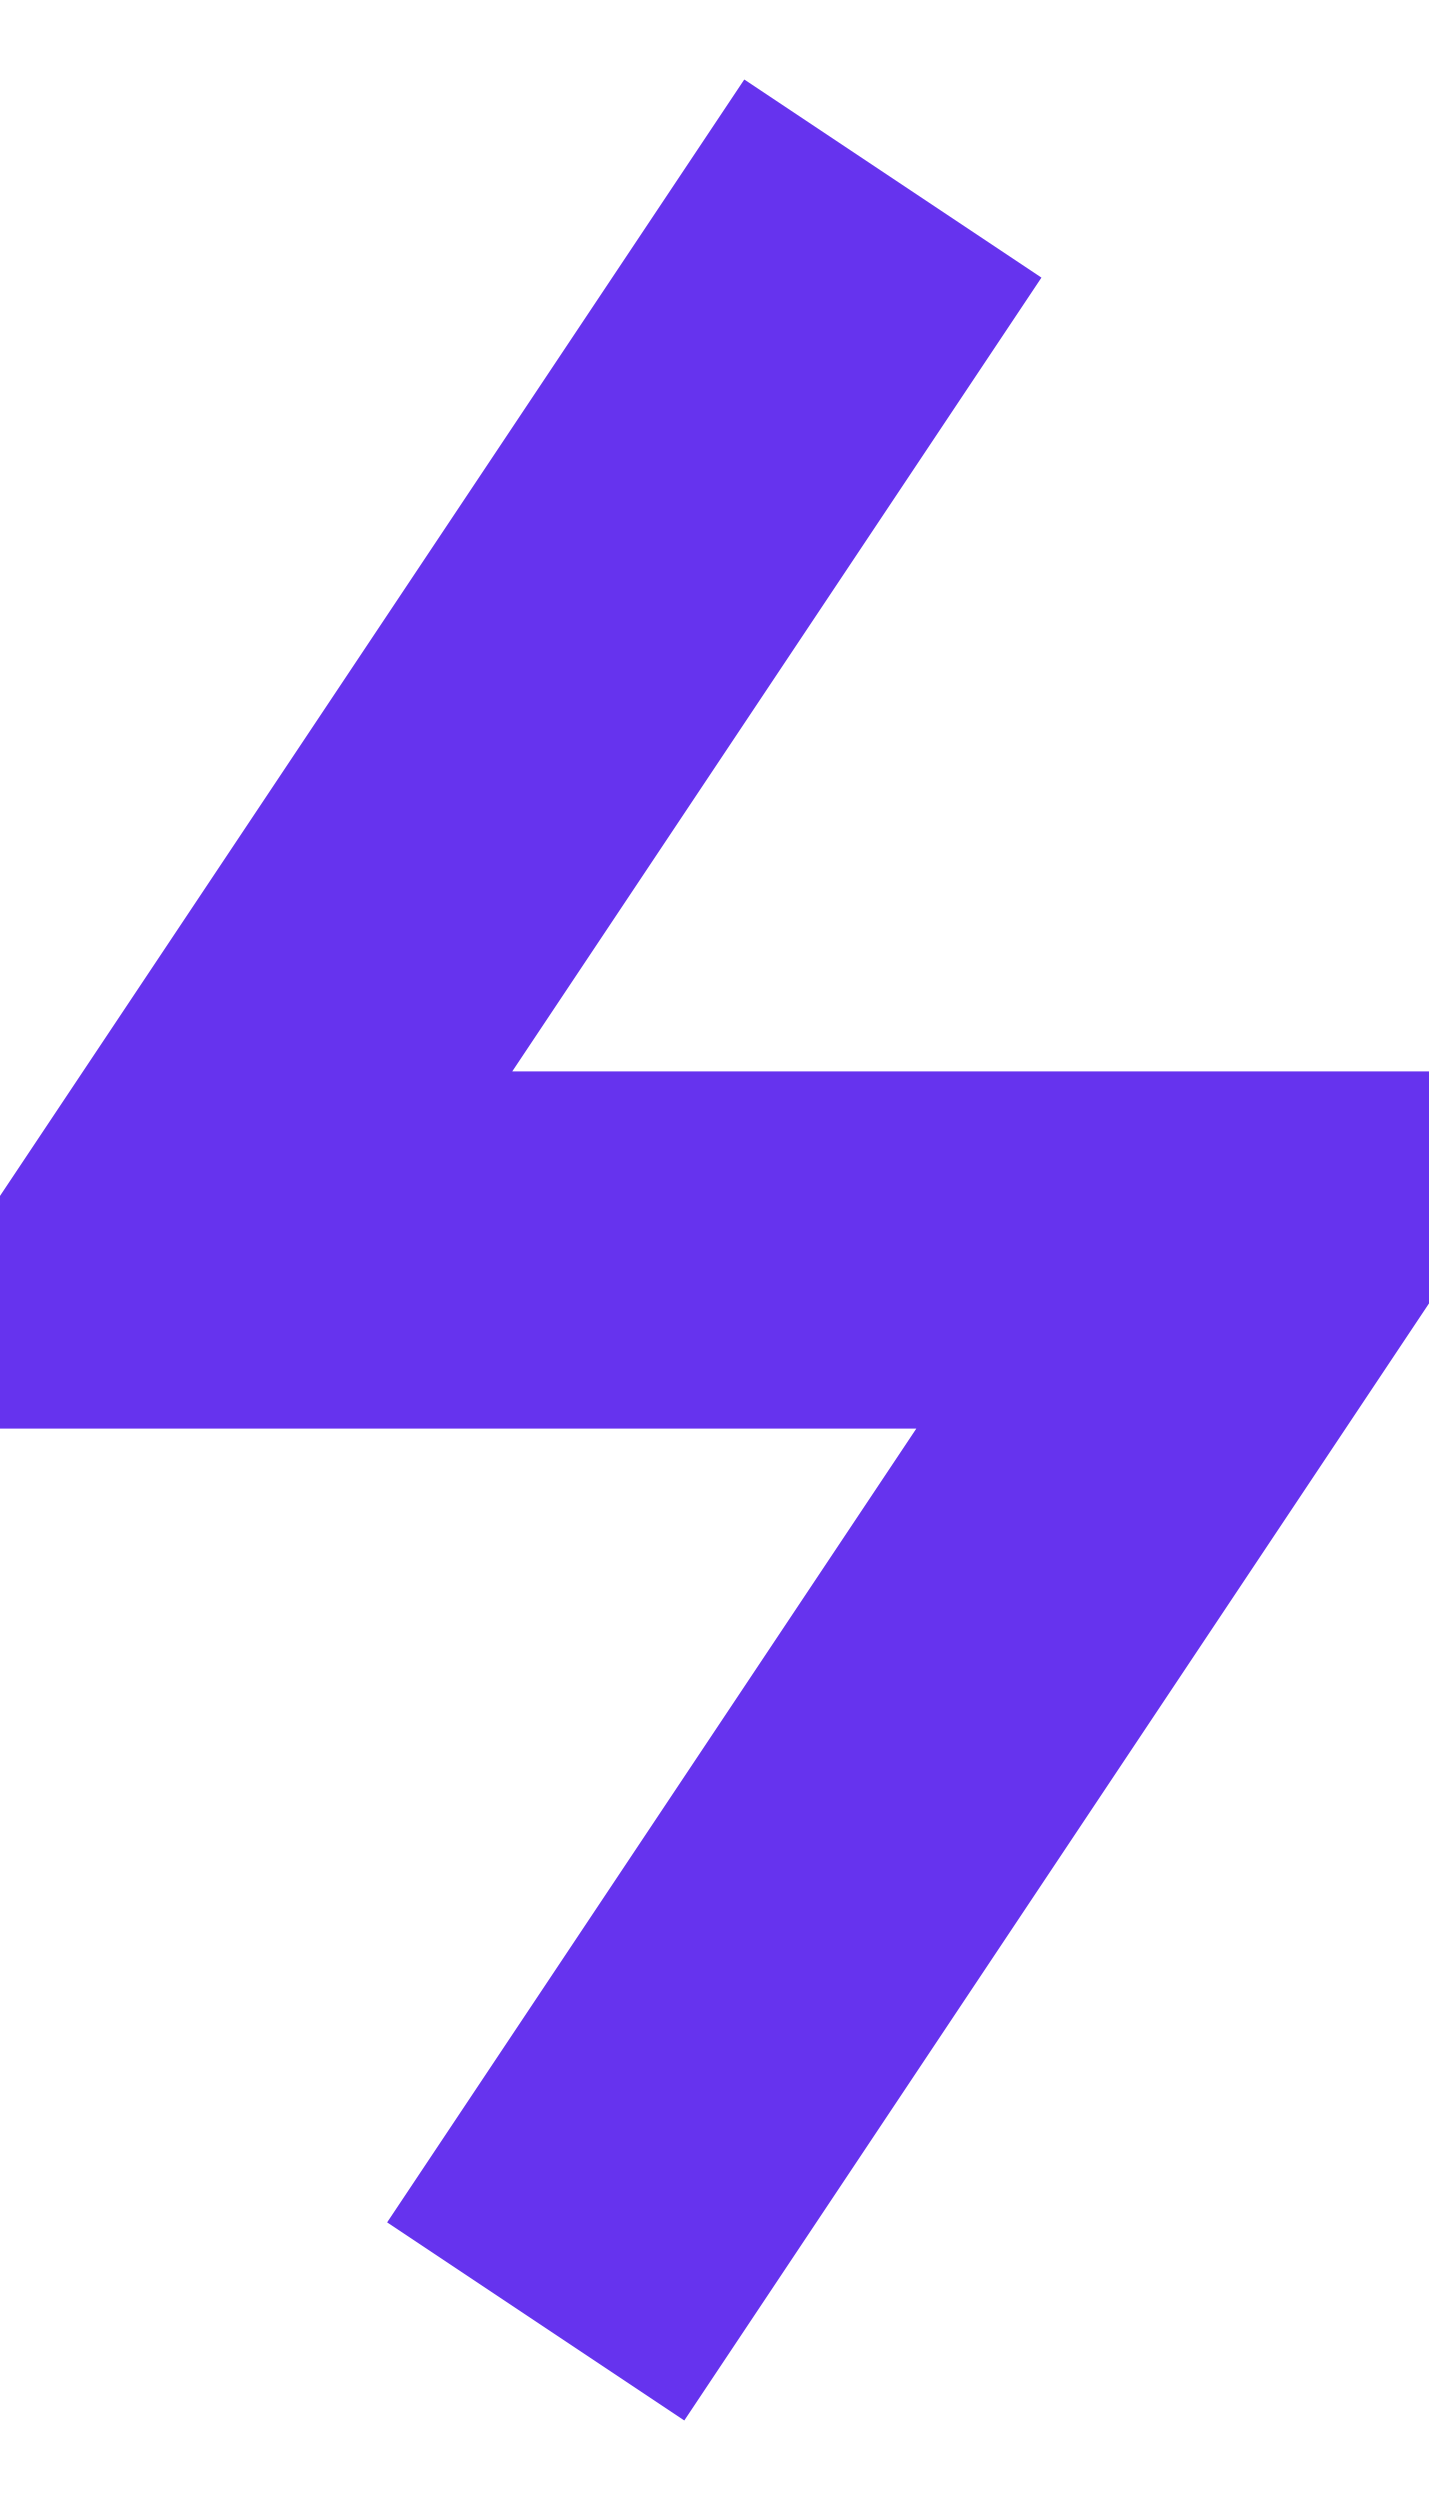
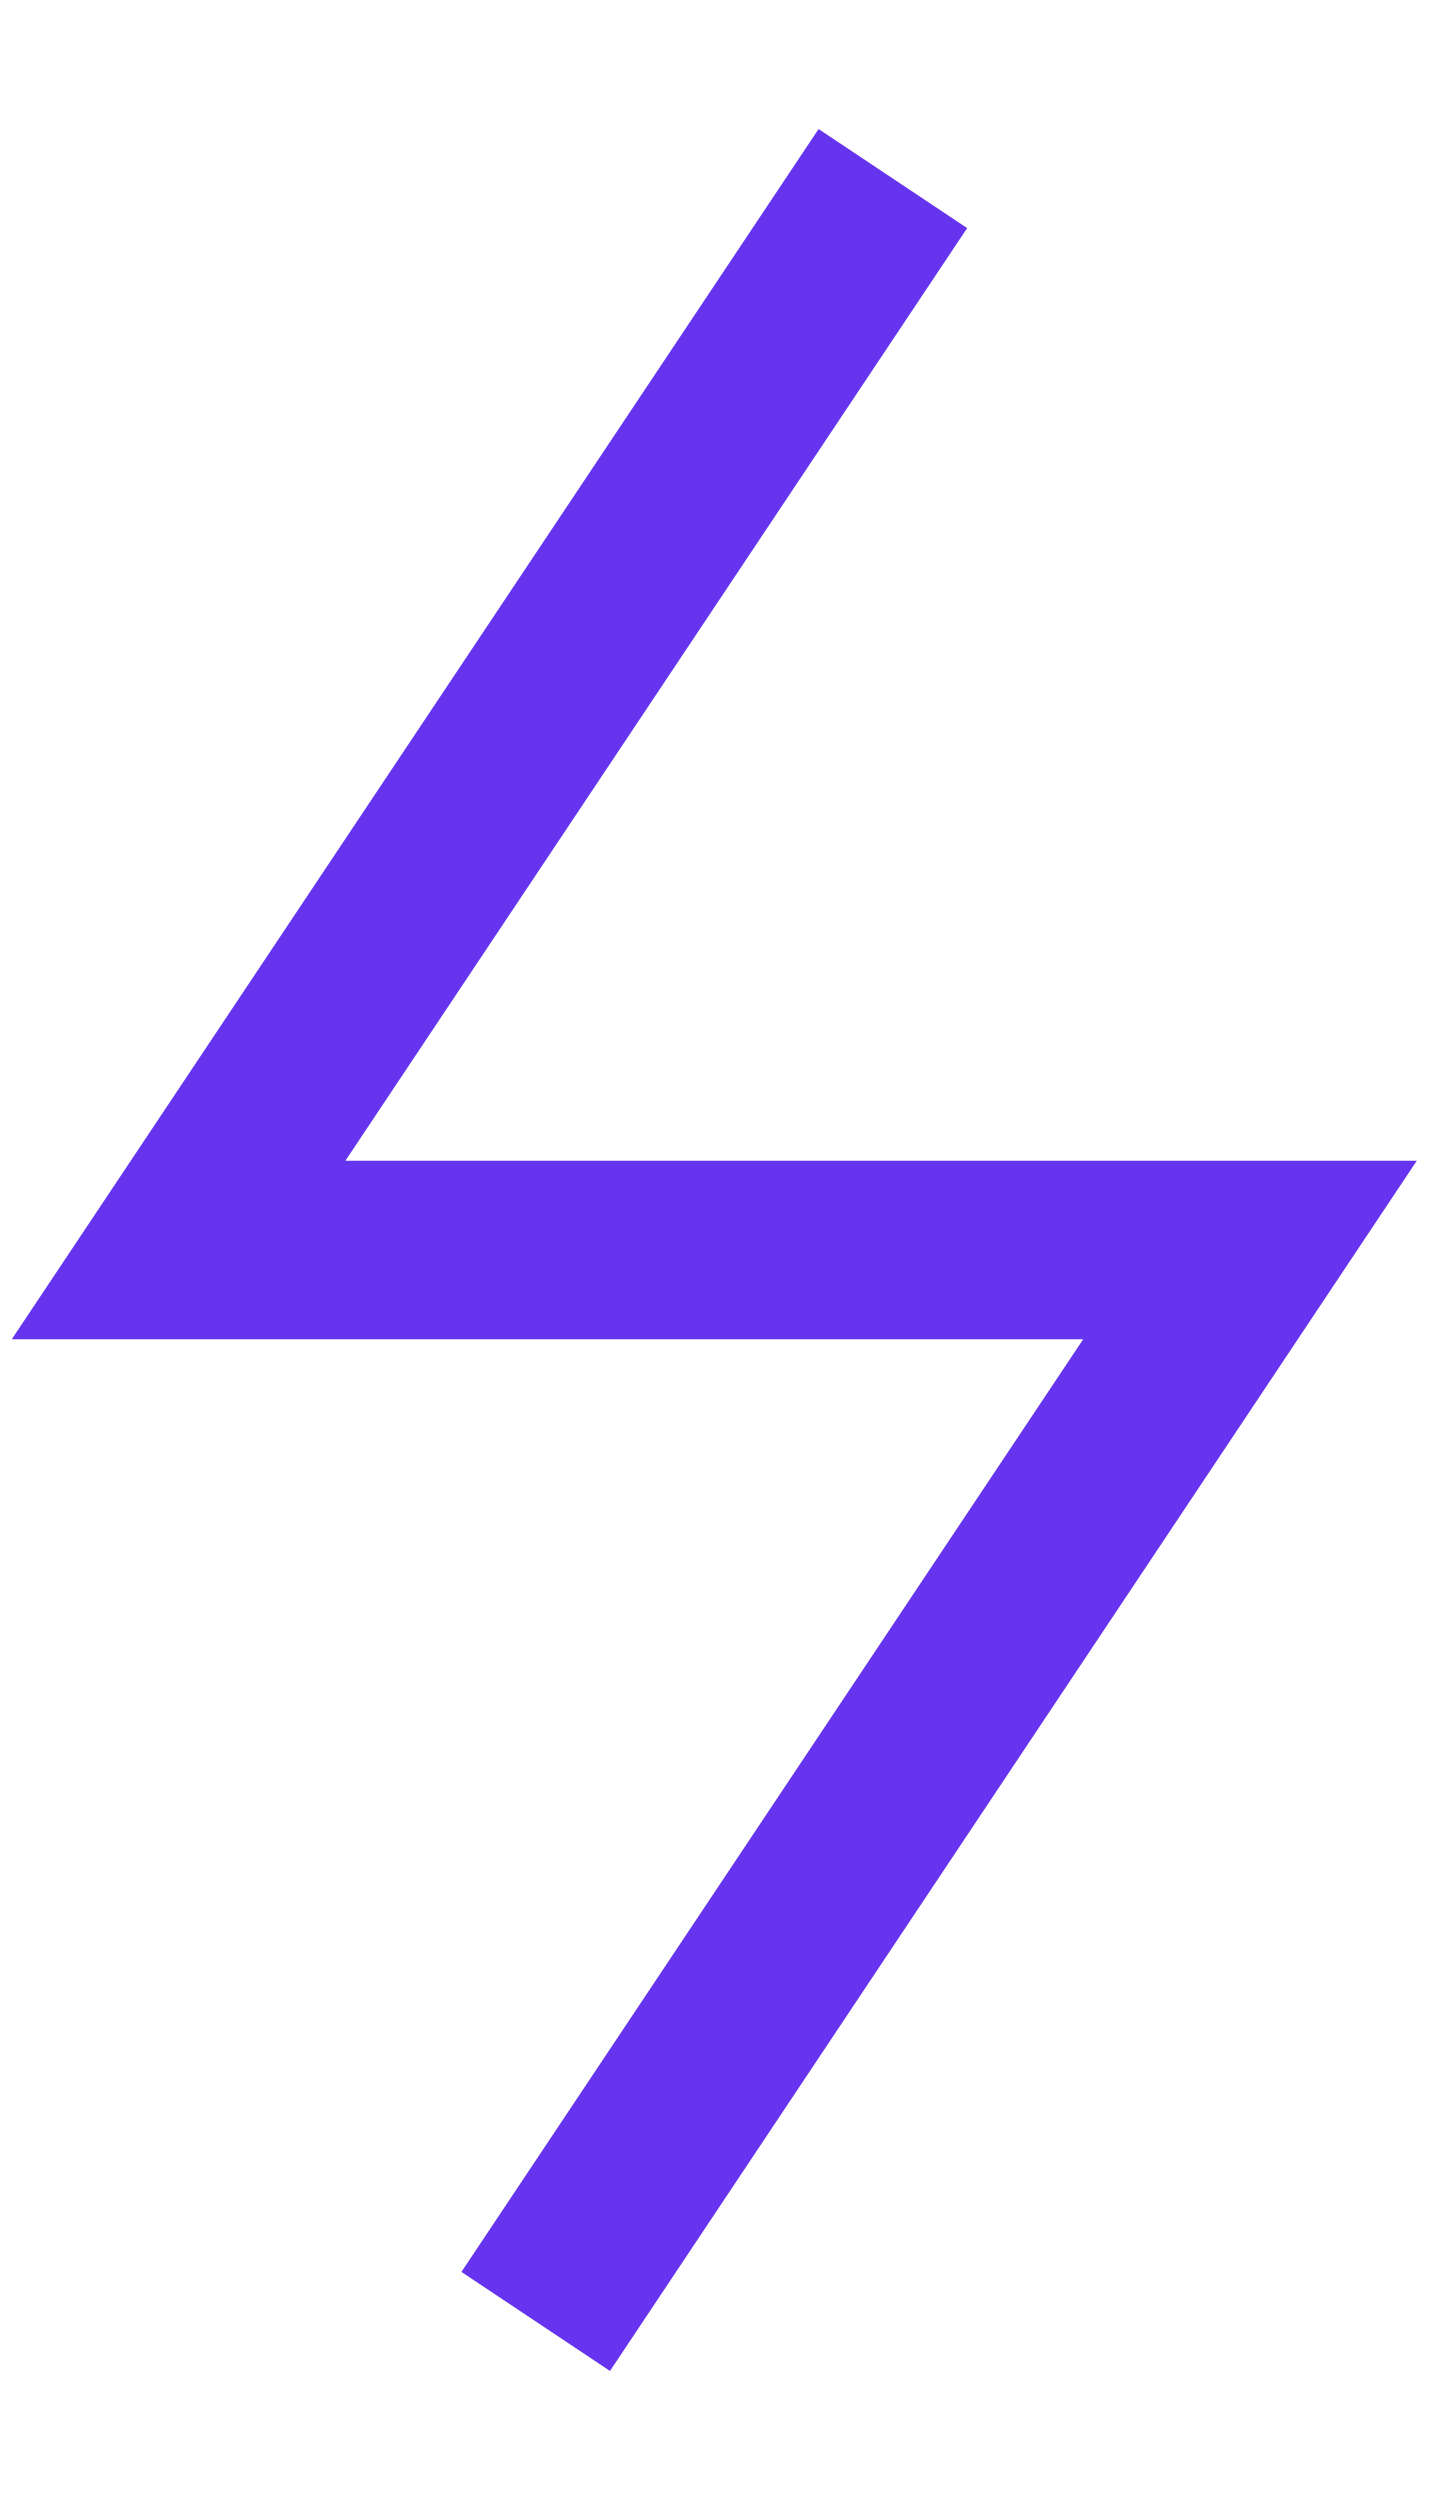
<svg xmlns="http://www.w3.org/2000/svg" width="8" height="14" viewBox="0 0 8 14" fill="none">
-   <path d="M5 1L1 7H7L3 13" stroke="#6633EE" stroke-width="2" strokeLinecap="round" strokeLinejoin="round" />
+   <path d="M5 1L1 7H7L3 13" stroke="#6633EE" strokeWidth="2" strokeLinecap="round" strokeLinejoin="round" />
</svg>
